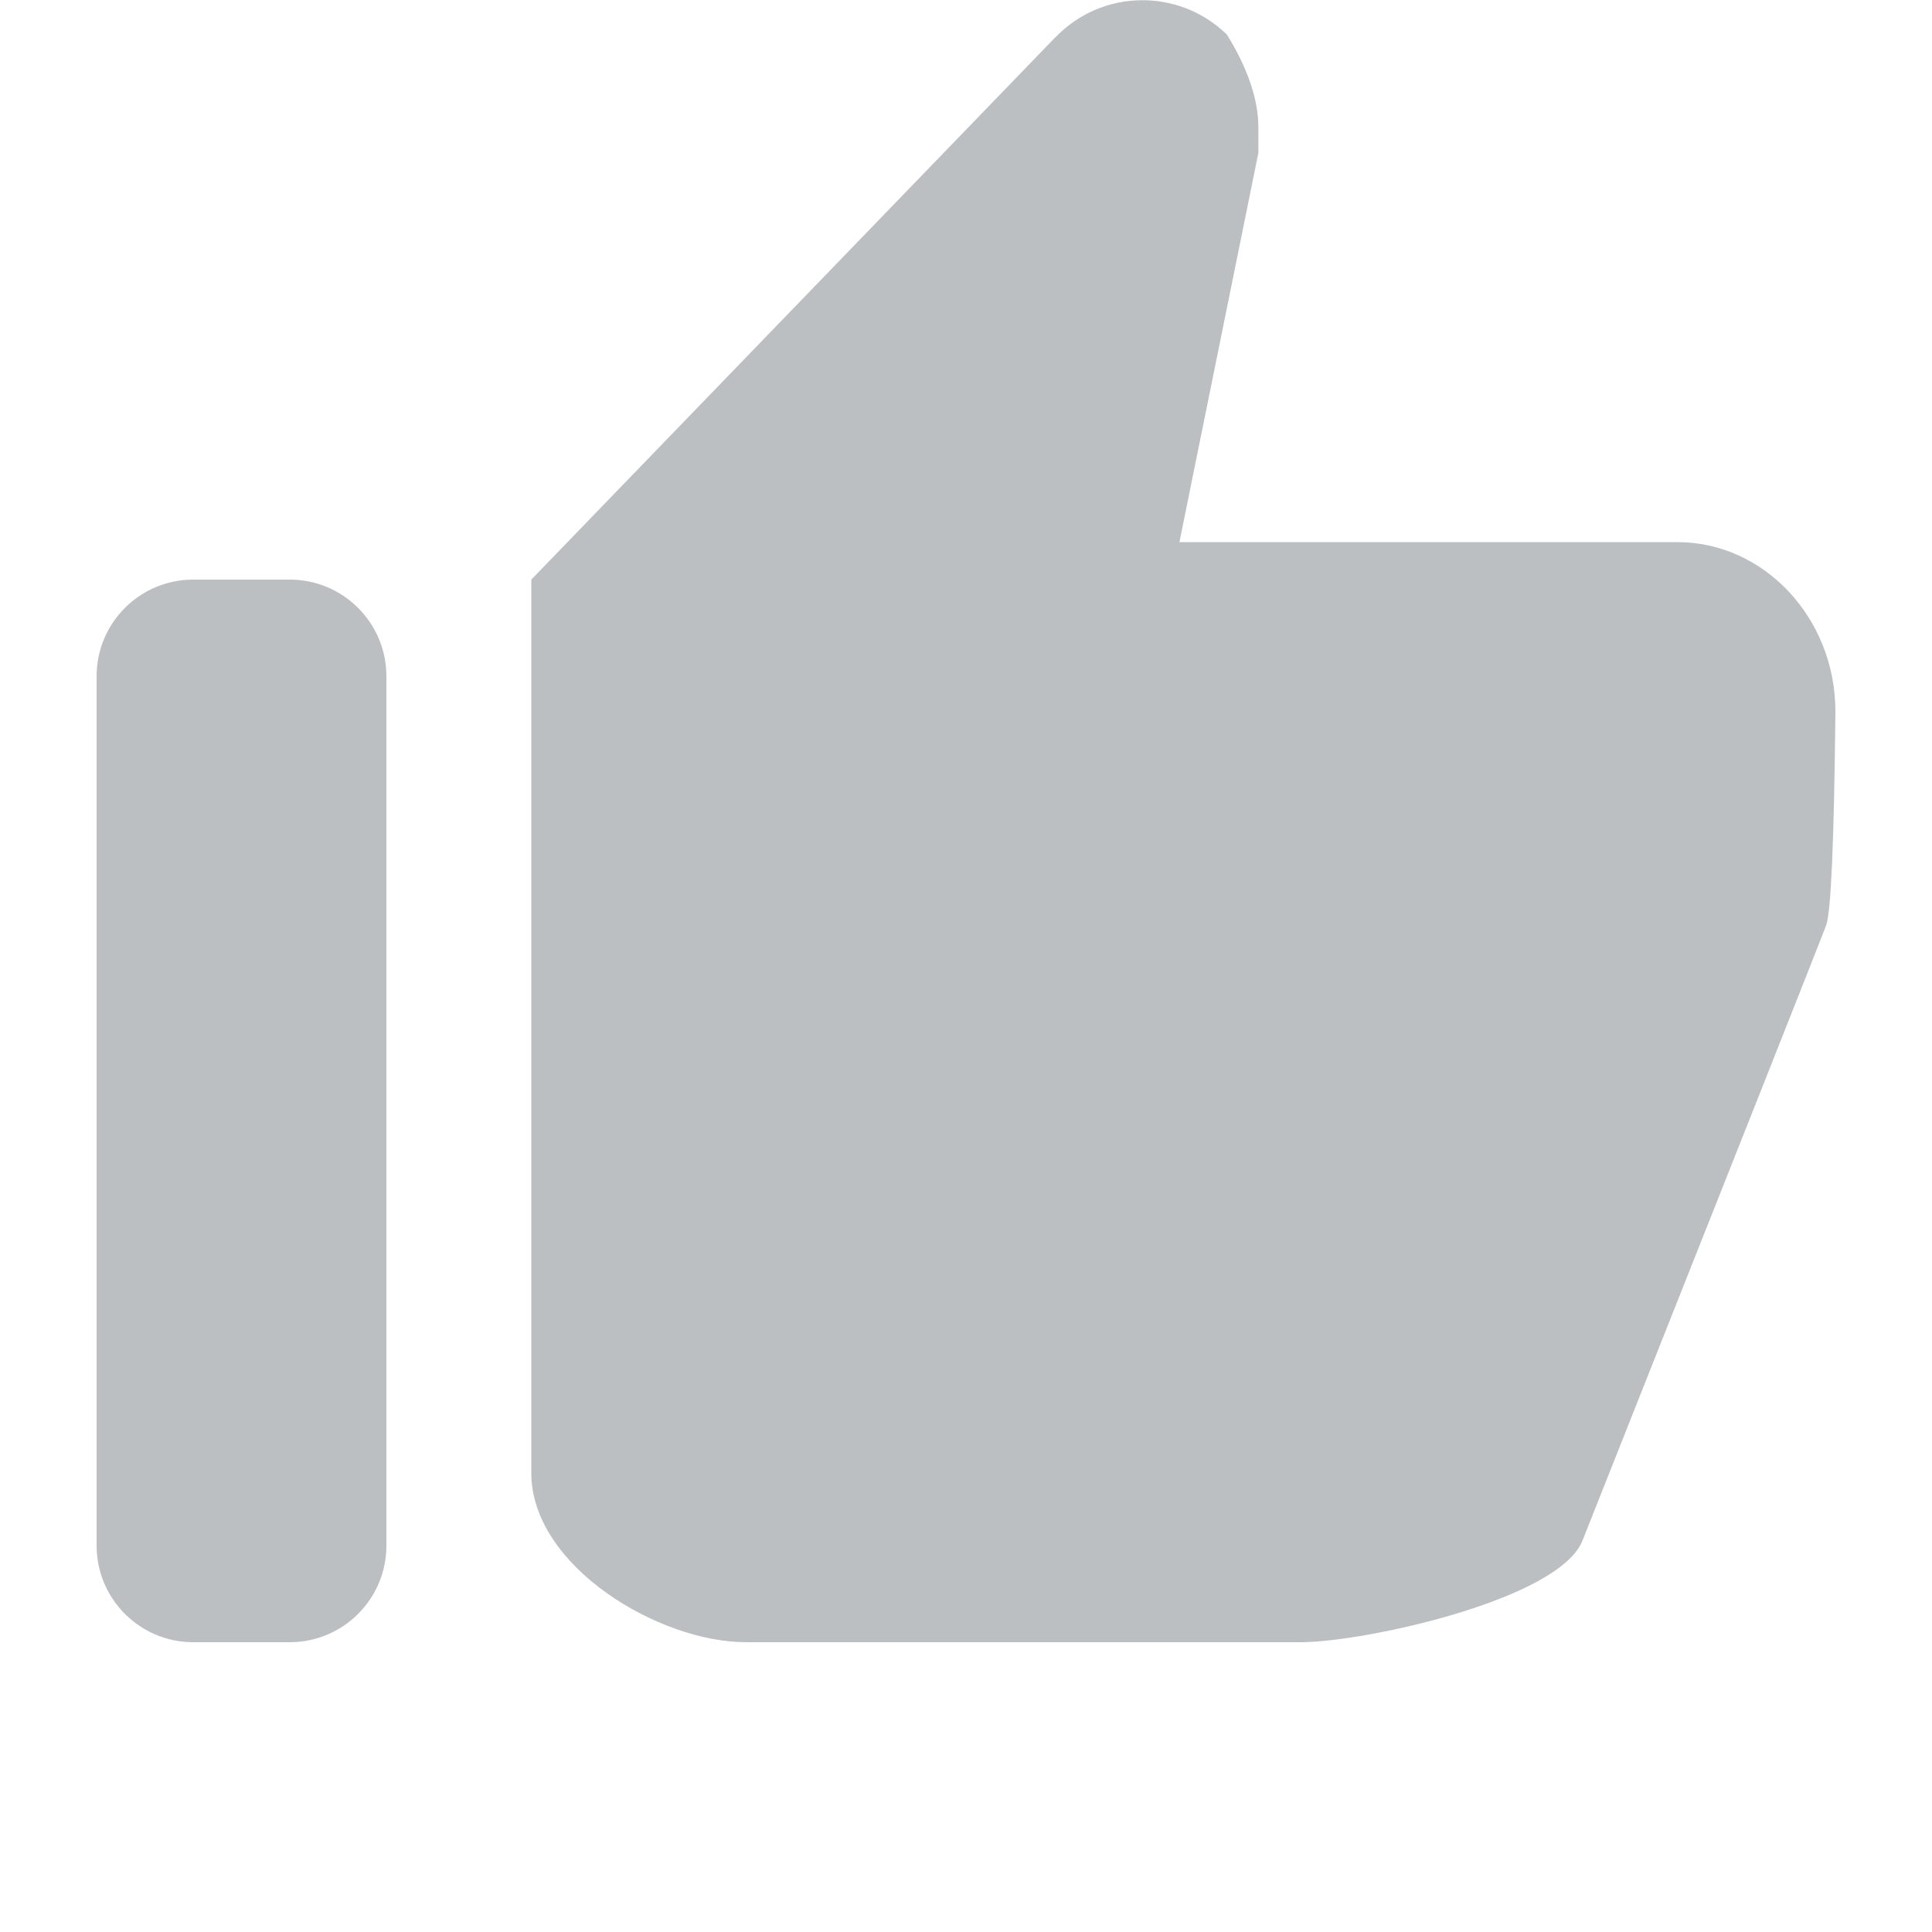
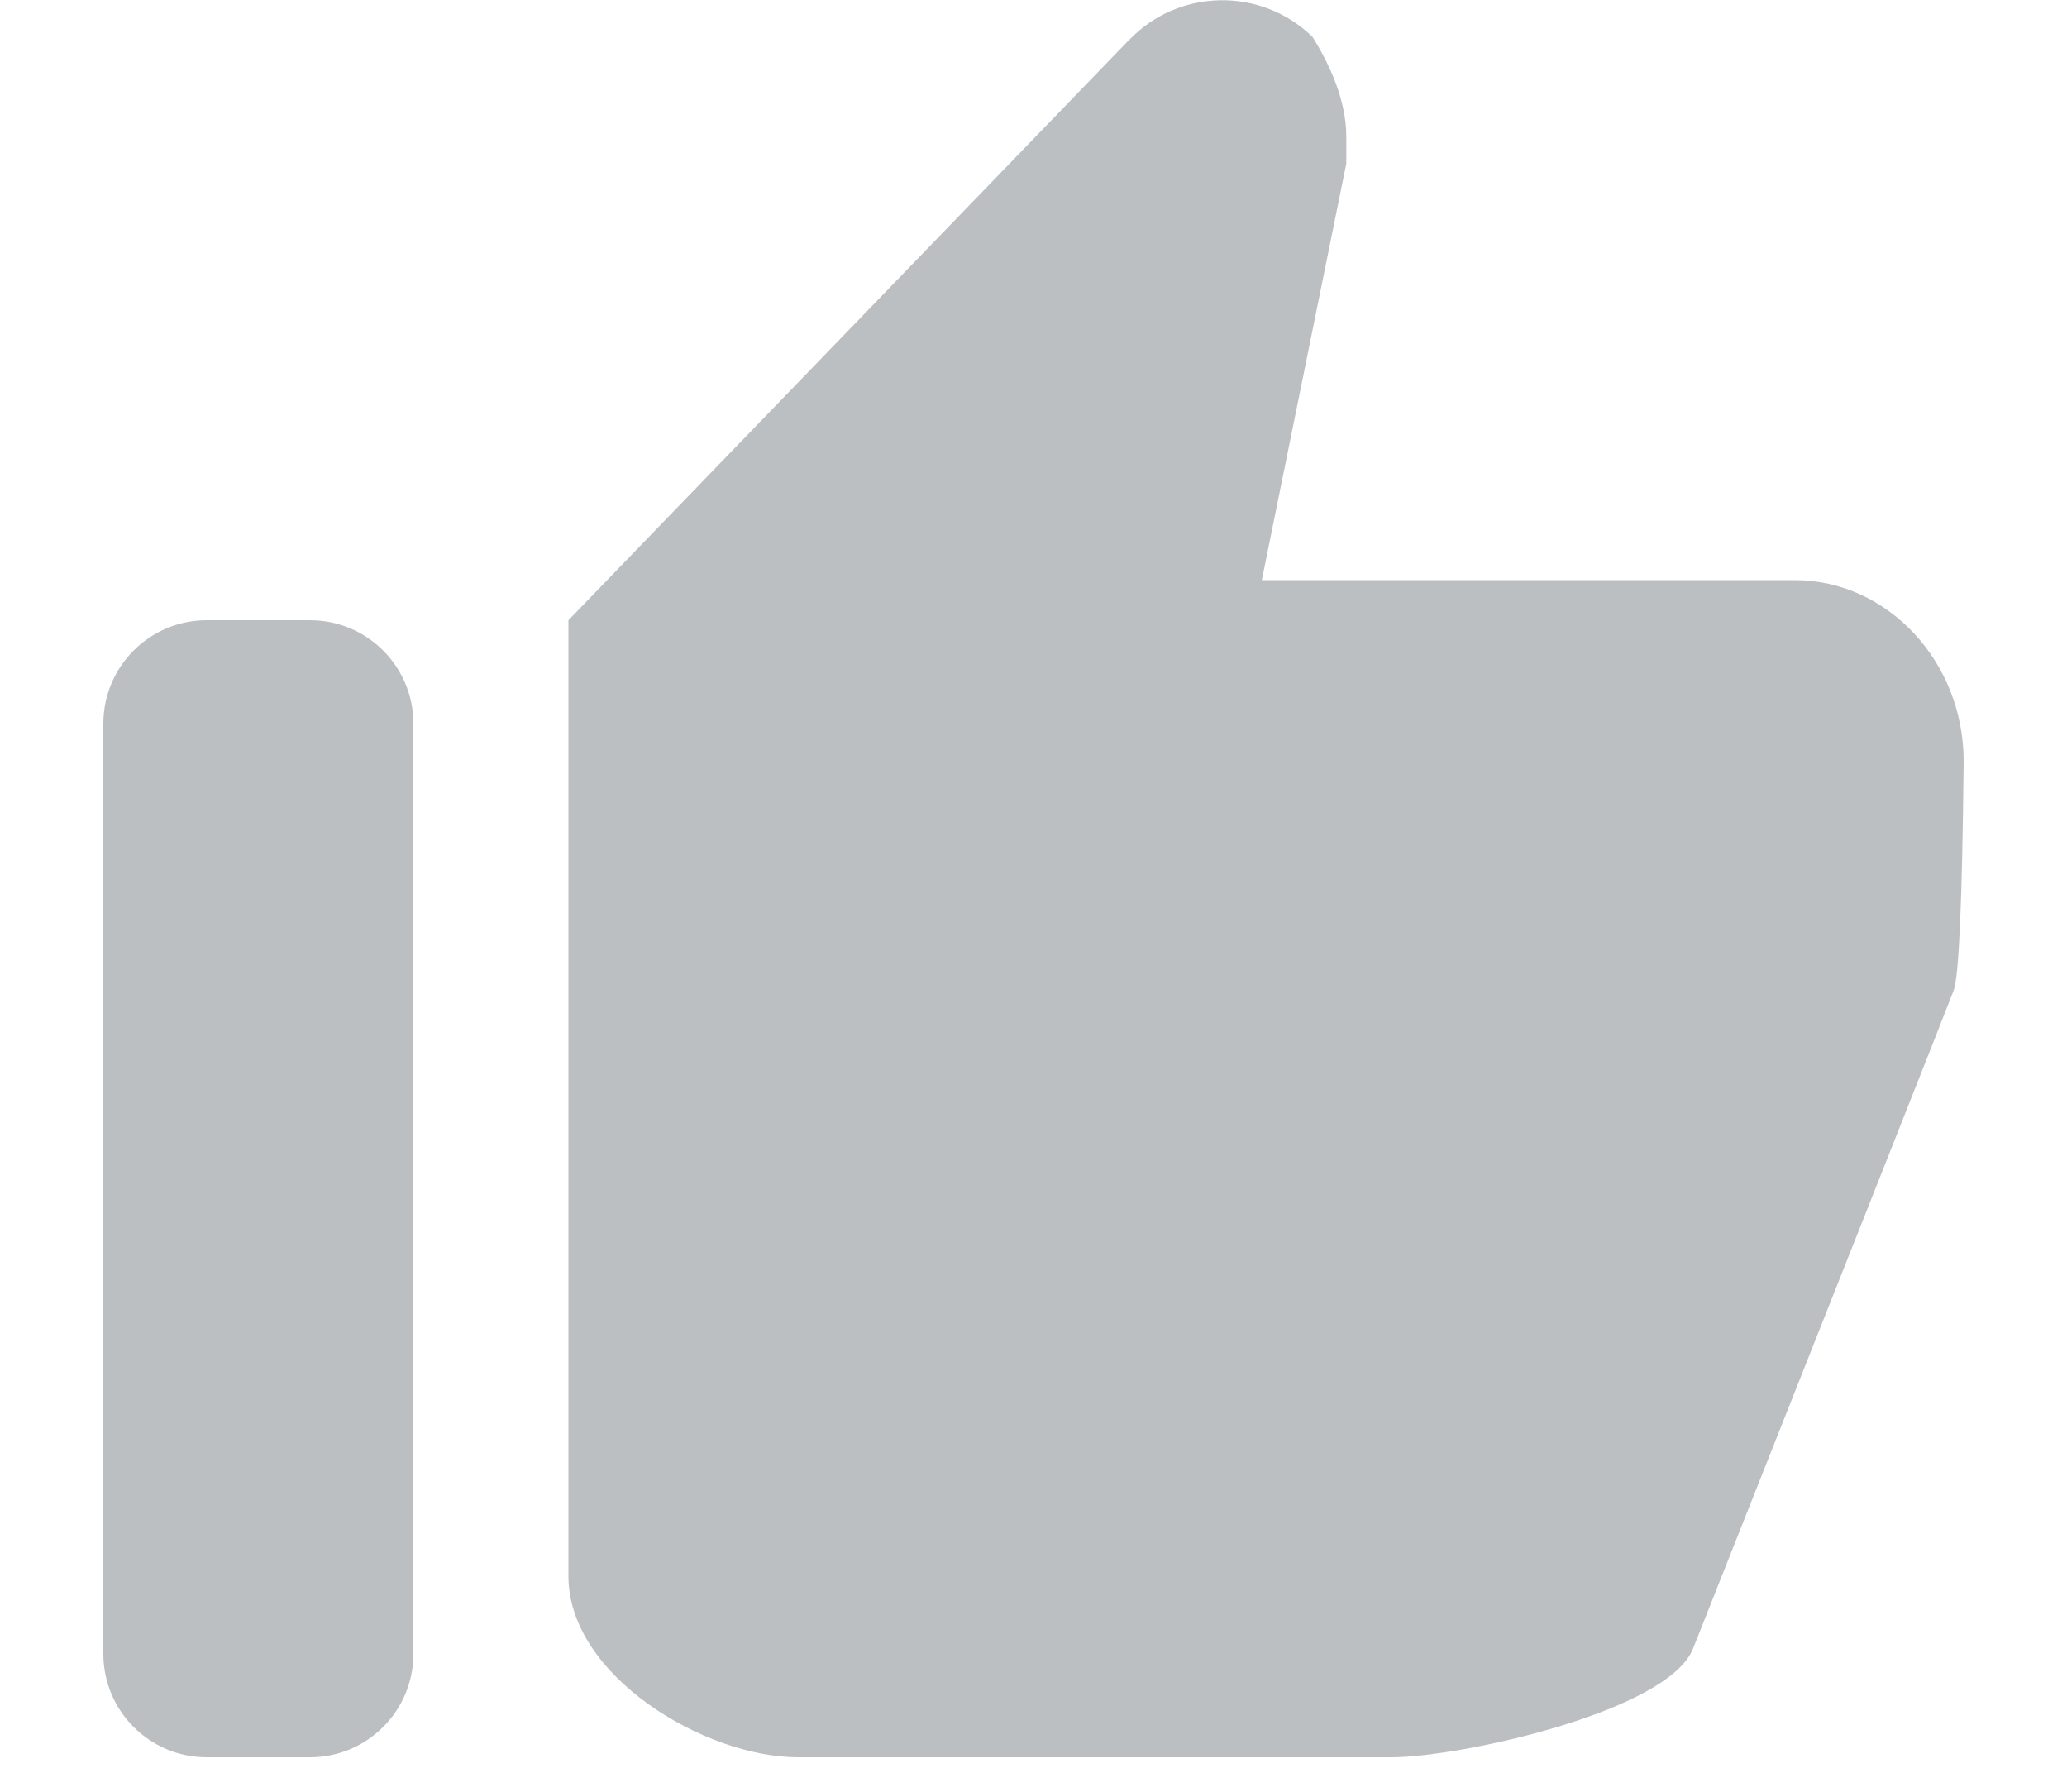
- <svg xmlns="http://www.w3.org/2000/svg" width="15" height="15" viewBox="0 0 15 15" fill="none">
+ <svg xmlns="http://www.w3.org/2000/svg" width="15" height="13" viewBox="0 0 15 13" fill="none">
  <path fill-rule="evenodd" clip-rule="evenodd" d="M1.5 12.75C1.086 12.75 0.75 12.414 0.75 12V5.25C0.75 4.836 1.086 4.5 1.5 4.5H2.25C2.664 4.5 3 4.836 3 5.25V12C3 12.414 2.664 12.75 2.25 12.75H1.5ZM13.023 4.209C13.698 4.209 14.25 4.801 14.25 5.523C14.24 6.528 14.216 7.082 14.178 7.185C14.139 7.289 13.509 8.881 12.286 11.962C12.102 12.421 10.59 12.75 10.099 12.75H5.79C5.115 12.75 4.125 12.159 4.125 11.436V4.5L8.195 0.288L8.198 0.286C8.559 -0.086 9.154 -0.094 9.525 0.268C9.648 0.465 9.77 0.727 9.77 0.99C9.77 1.056 9.77 1.122 9.77 1.187L9.157 4.209H13.023Z" fill="#BCBFC2" />
</svg>
